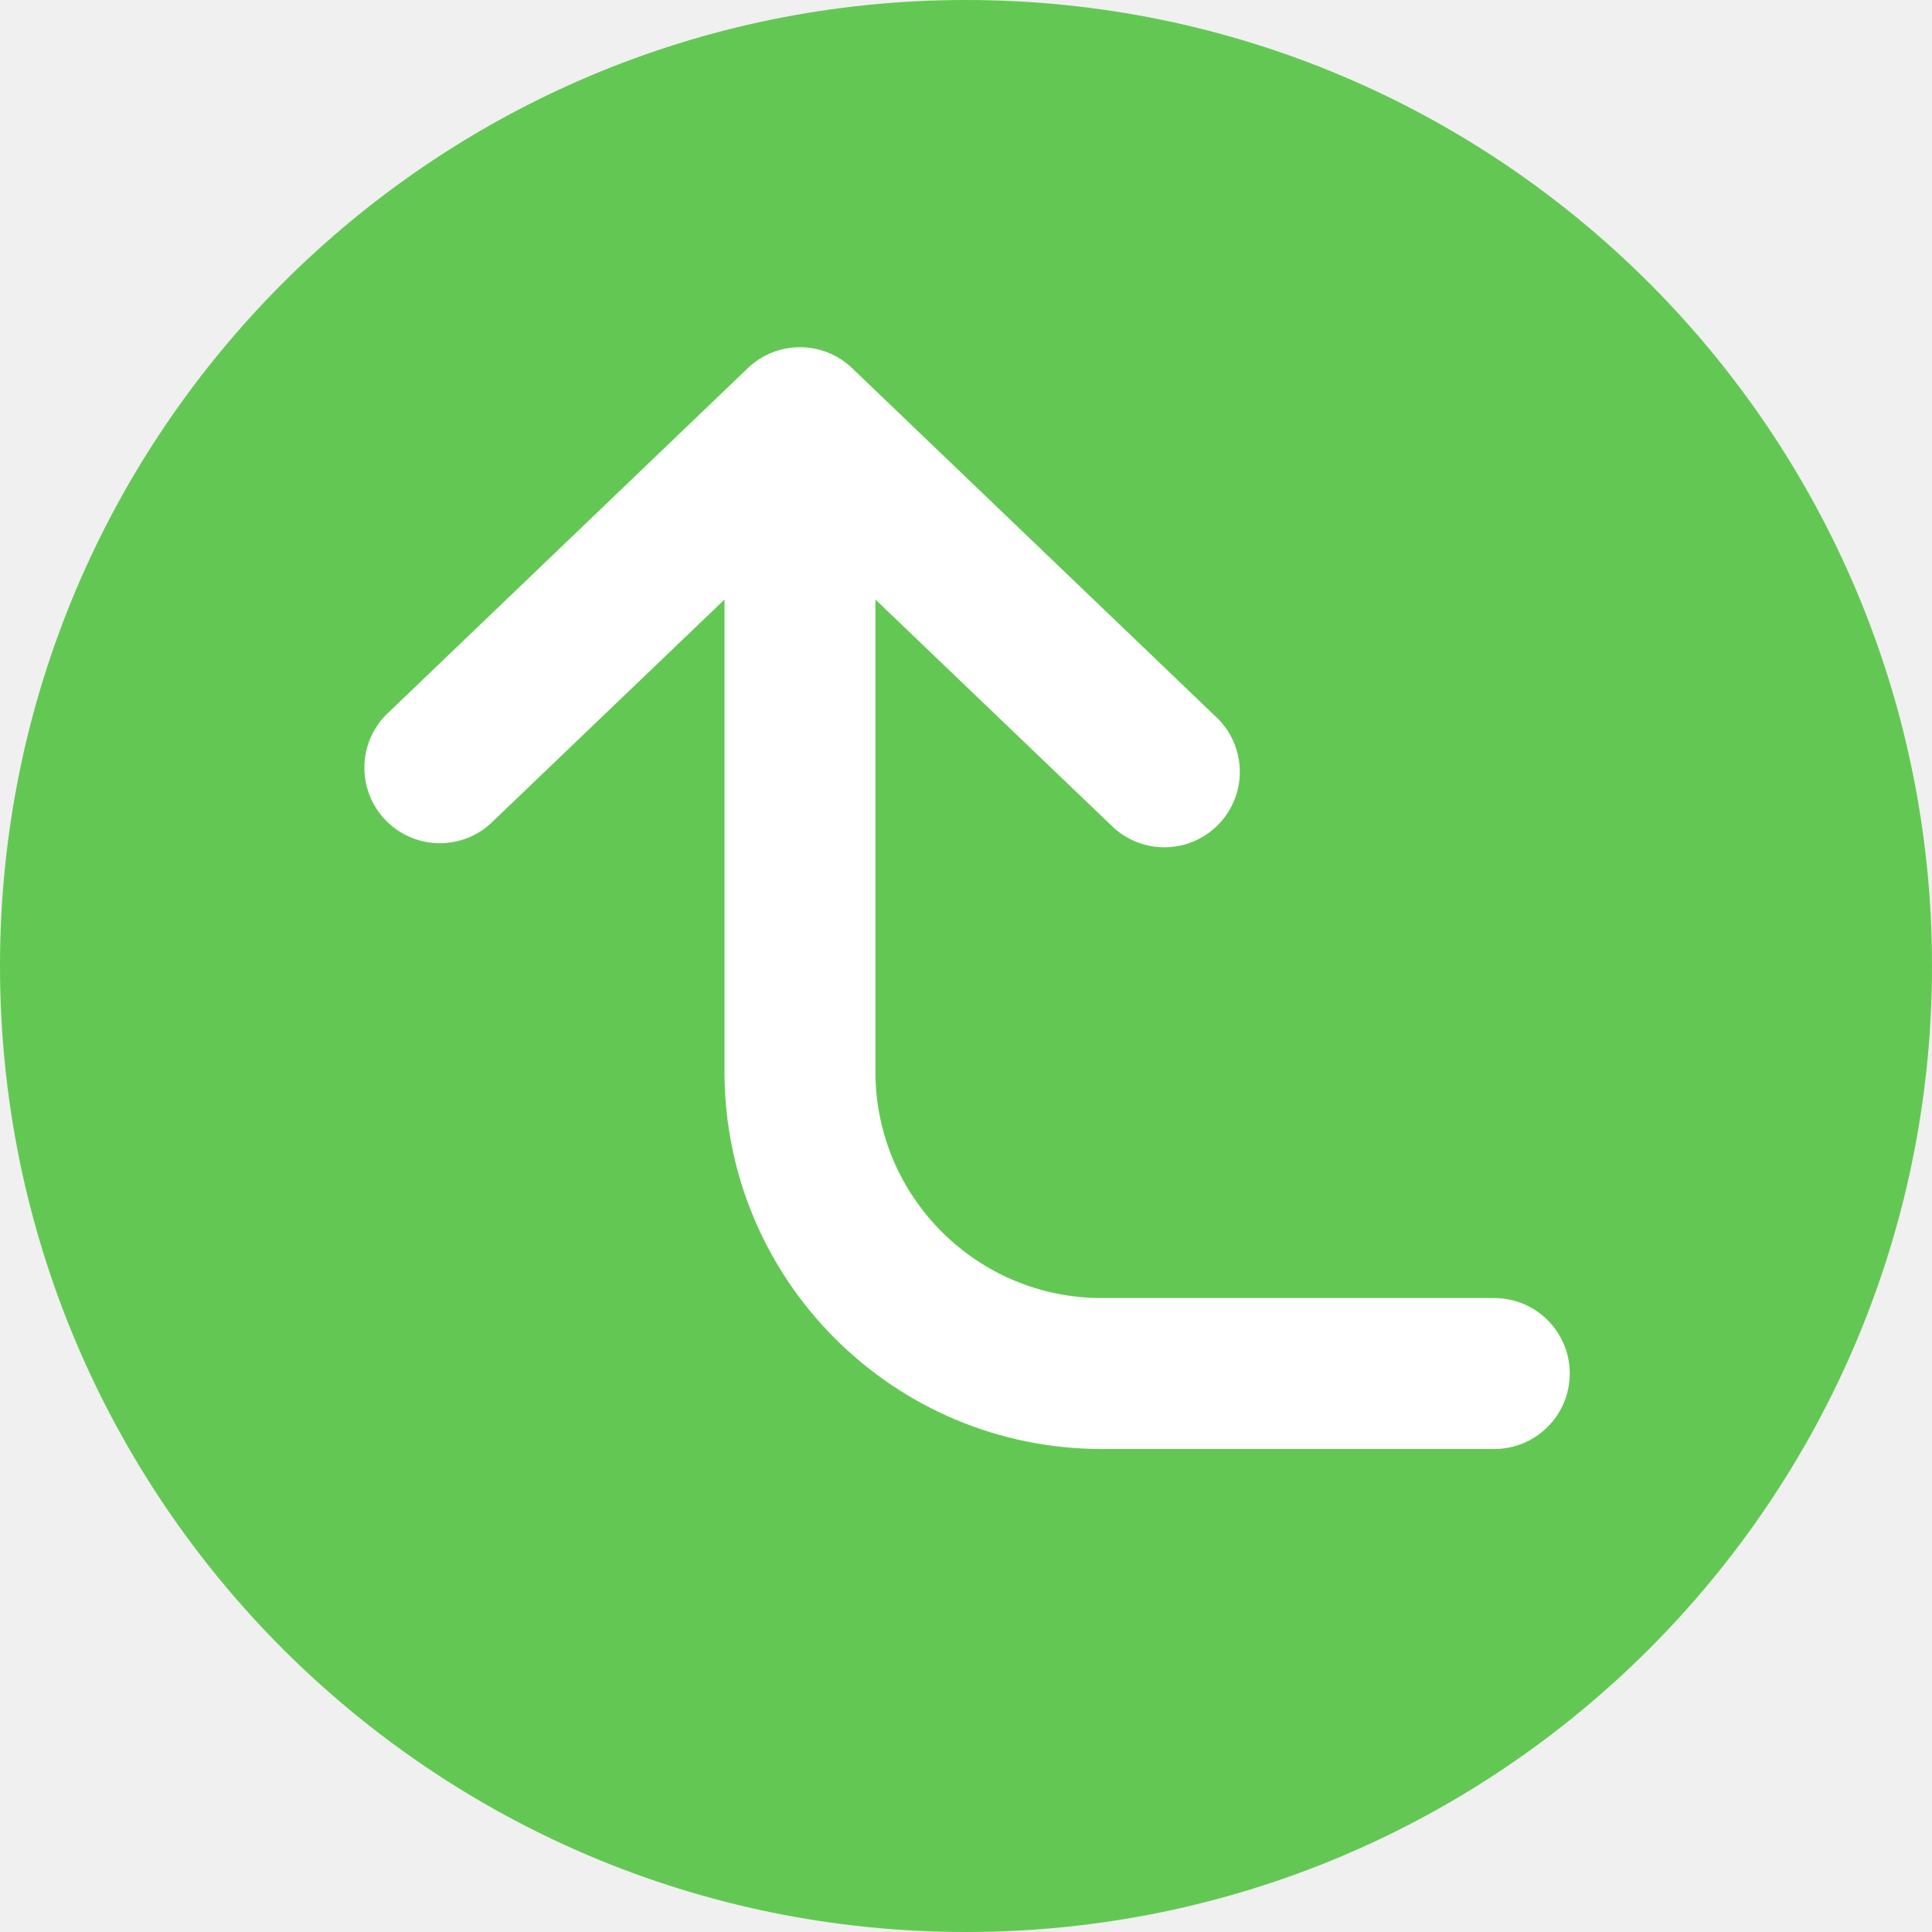
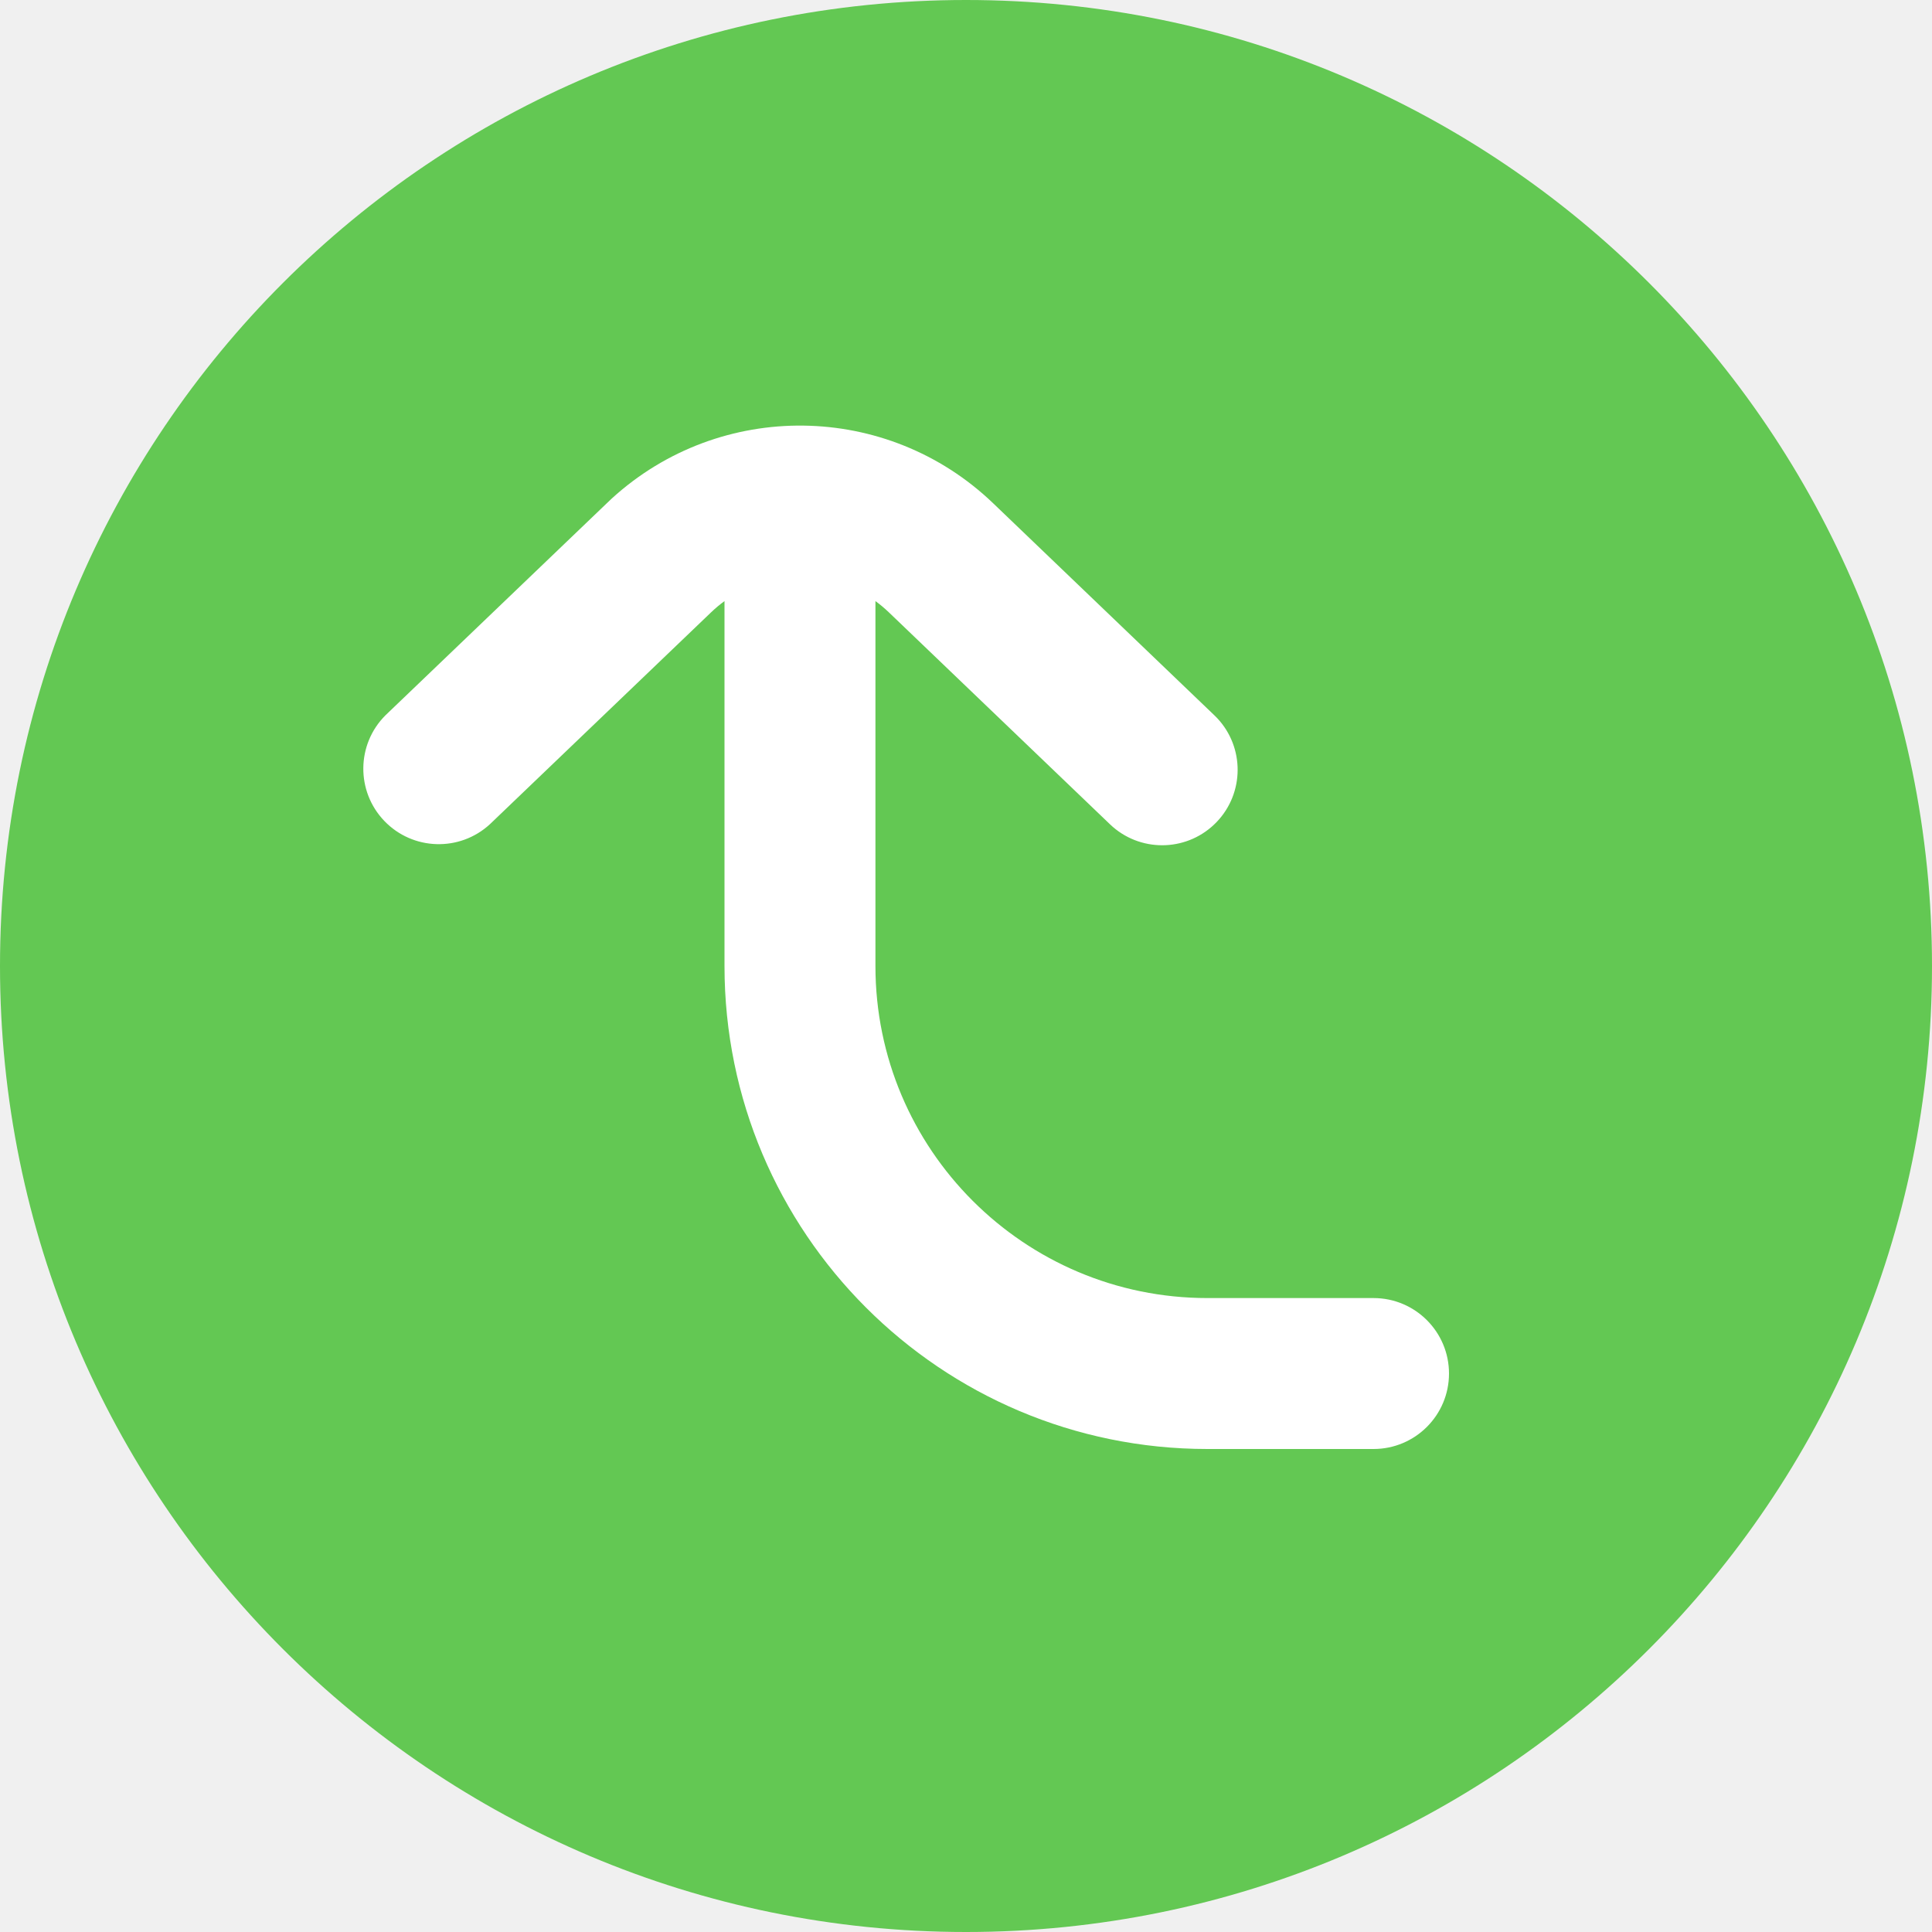
<svg xmlns="http://www.w3.org/2000/svg" fill="none" viewBox="0 0 16 16">
  <g clip-path="url(#Point-Up-Recolorable-16_svg__a)">
    <path fill="#63C853" d="M0 8a8 8 0 1 1 16 0A8 8 0 0 1 0 8Z" />
-     <path fill="#fff" d="M7.057 3.049a.625.625 0 0 0-.864 0l-3 2.875a.625.625 0 0 0 .864.902L6 4.965v3.911C6 10.602 7.4 12 9.125 12h3.25a.625.625 0 1 0 0-1.25h-3.25A1.874 1.874 0 0 1 7.25 8.876V4.965l1.943 1.861a.625.625 0 1 0 .864-.902l-3-2.875Z" />
+     <path fill="#fff" d="M5.067 4.128a2.312 2.312 0 0 1 3.158.04l1.832 1.756.023.023a.625.625 0 0 1-.864.901l-.024-.022L7.36 5.07a1.069 1.069 0 0 0-.11-.092V8A2.75 2.75 0 0 0 10 10.75h1.375a.625.625 0 1 1 0 1.25H10a4 4 0 0 1-4-4V4.978a1.071 1.071 0 0 0-.11.092L4.057 6.826a.625.625 0 0 1-.865-.902l1.833-1.756.042-.04Z" />
  </g>
  <defs>
    <clipPath id="Point-Up-Recolorable-16_svg__a">
      <path fill="#fff" d="M0 0h16v16H0z" />
    </clipPath>
  </defs>
</svg>
